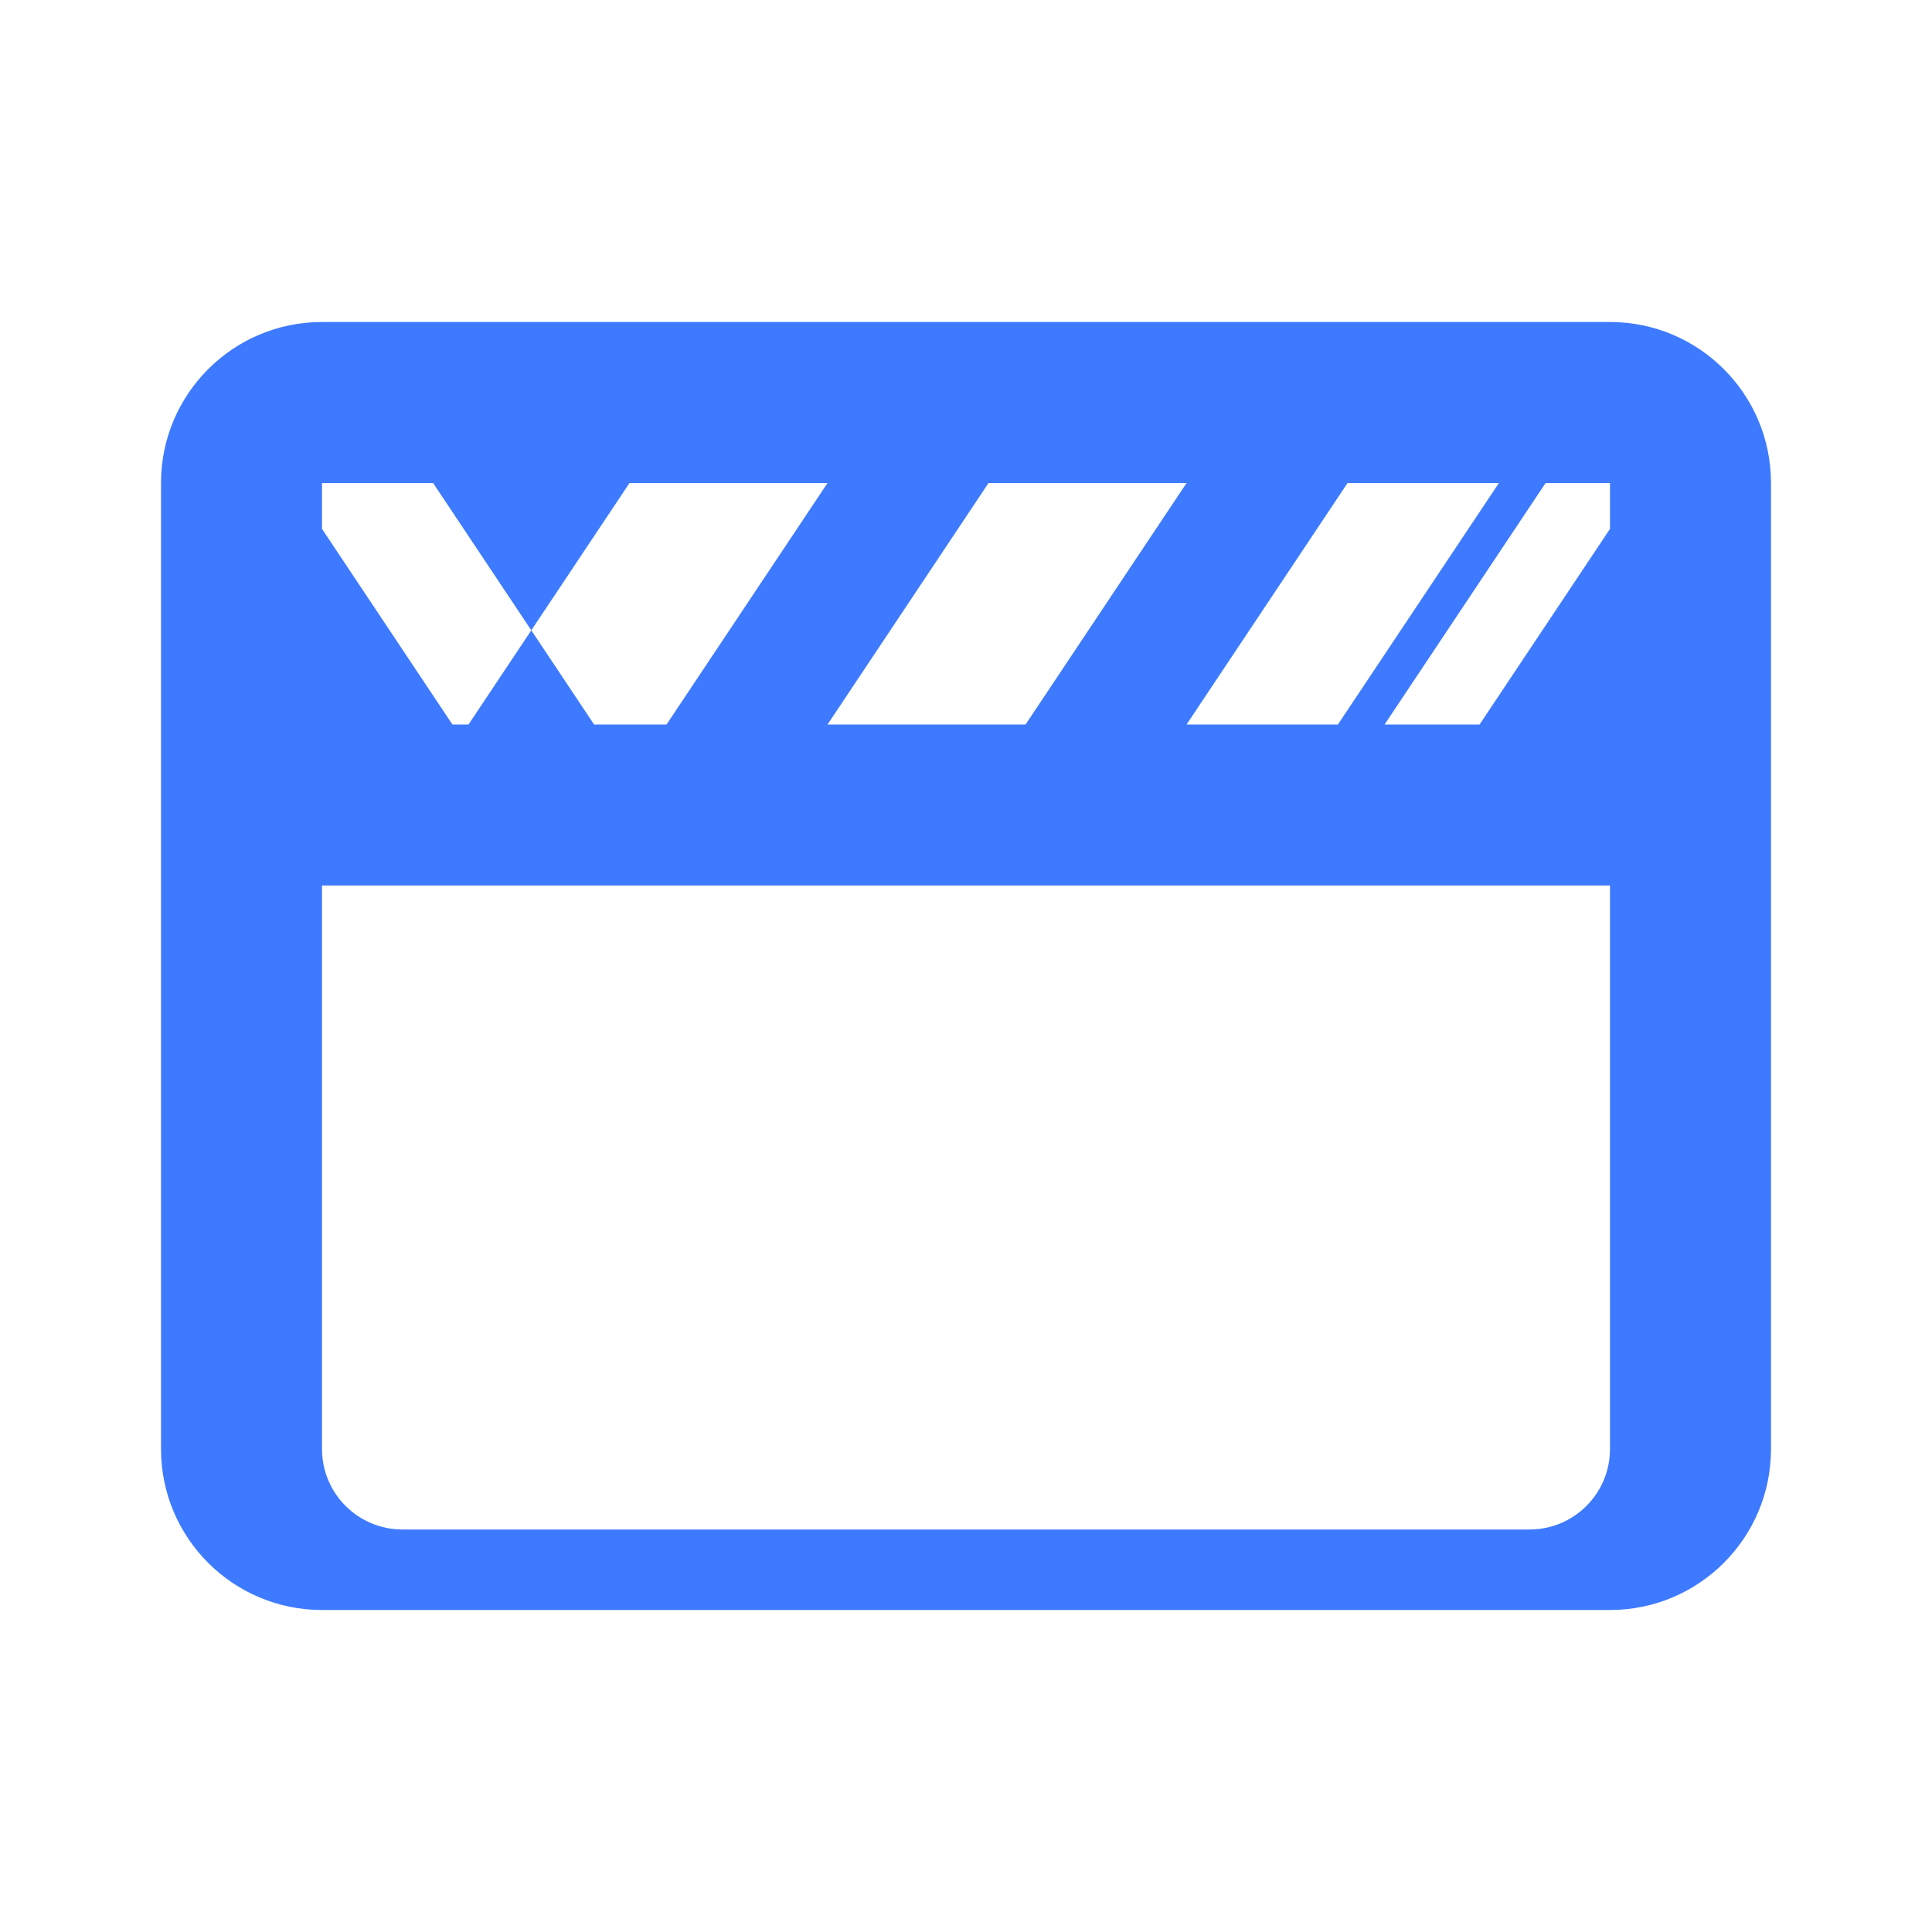
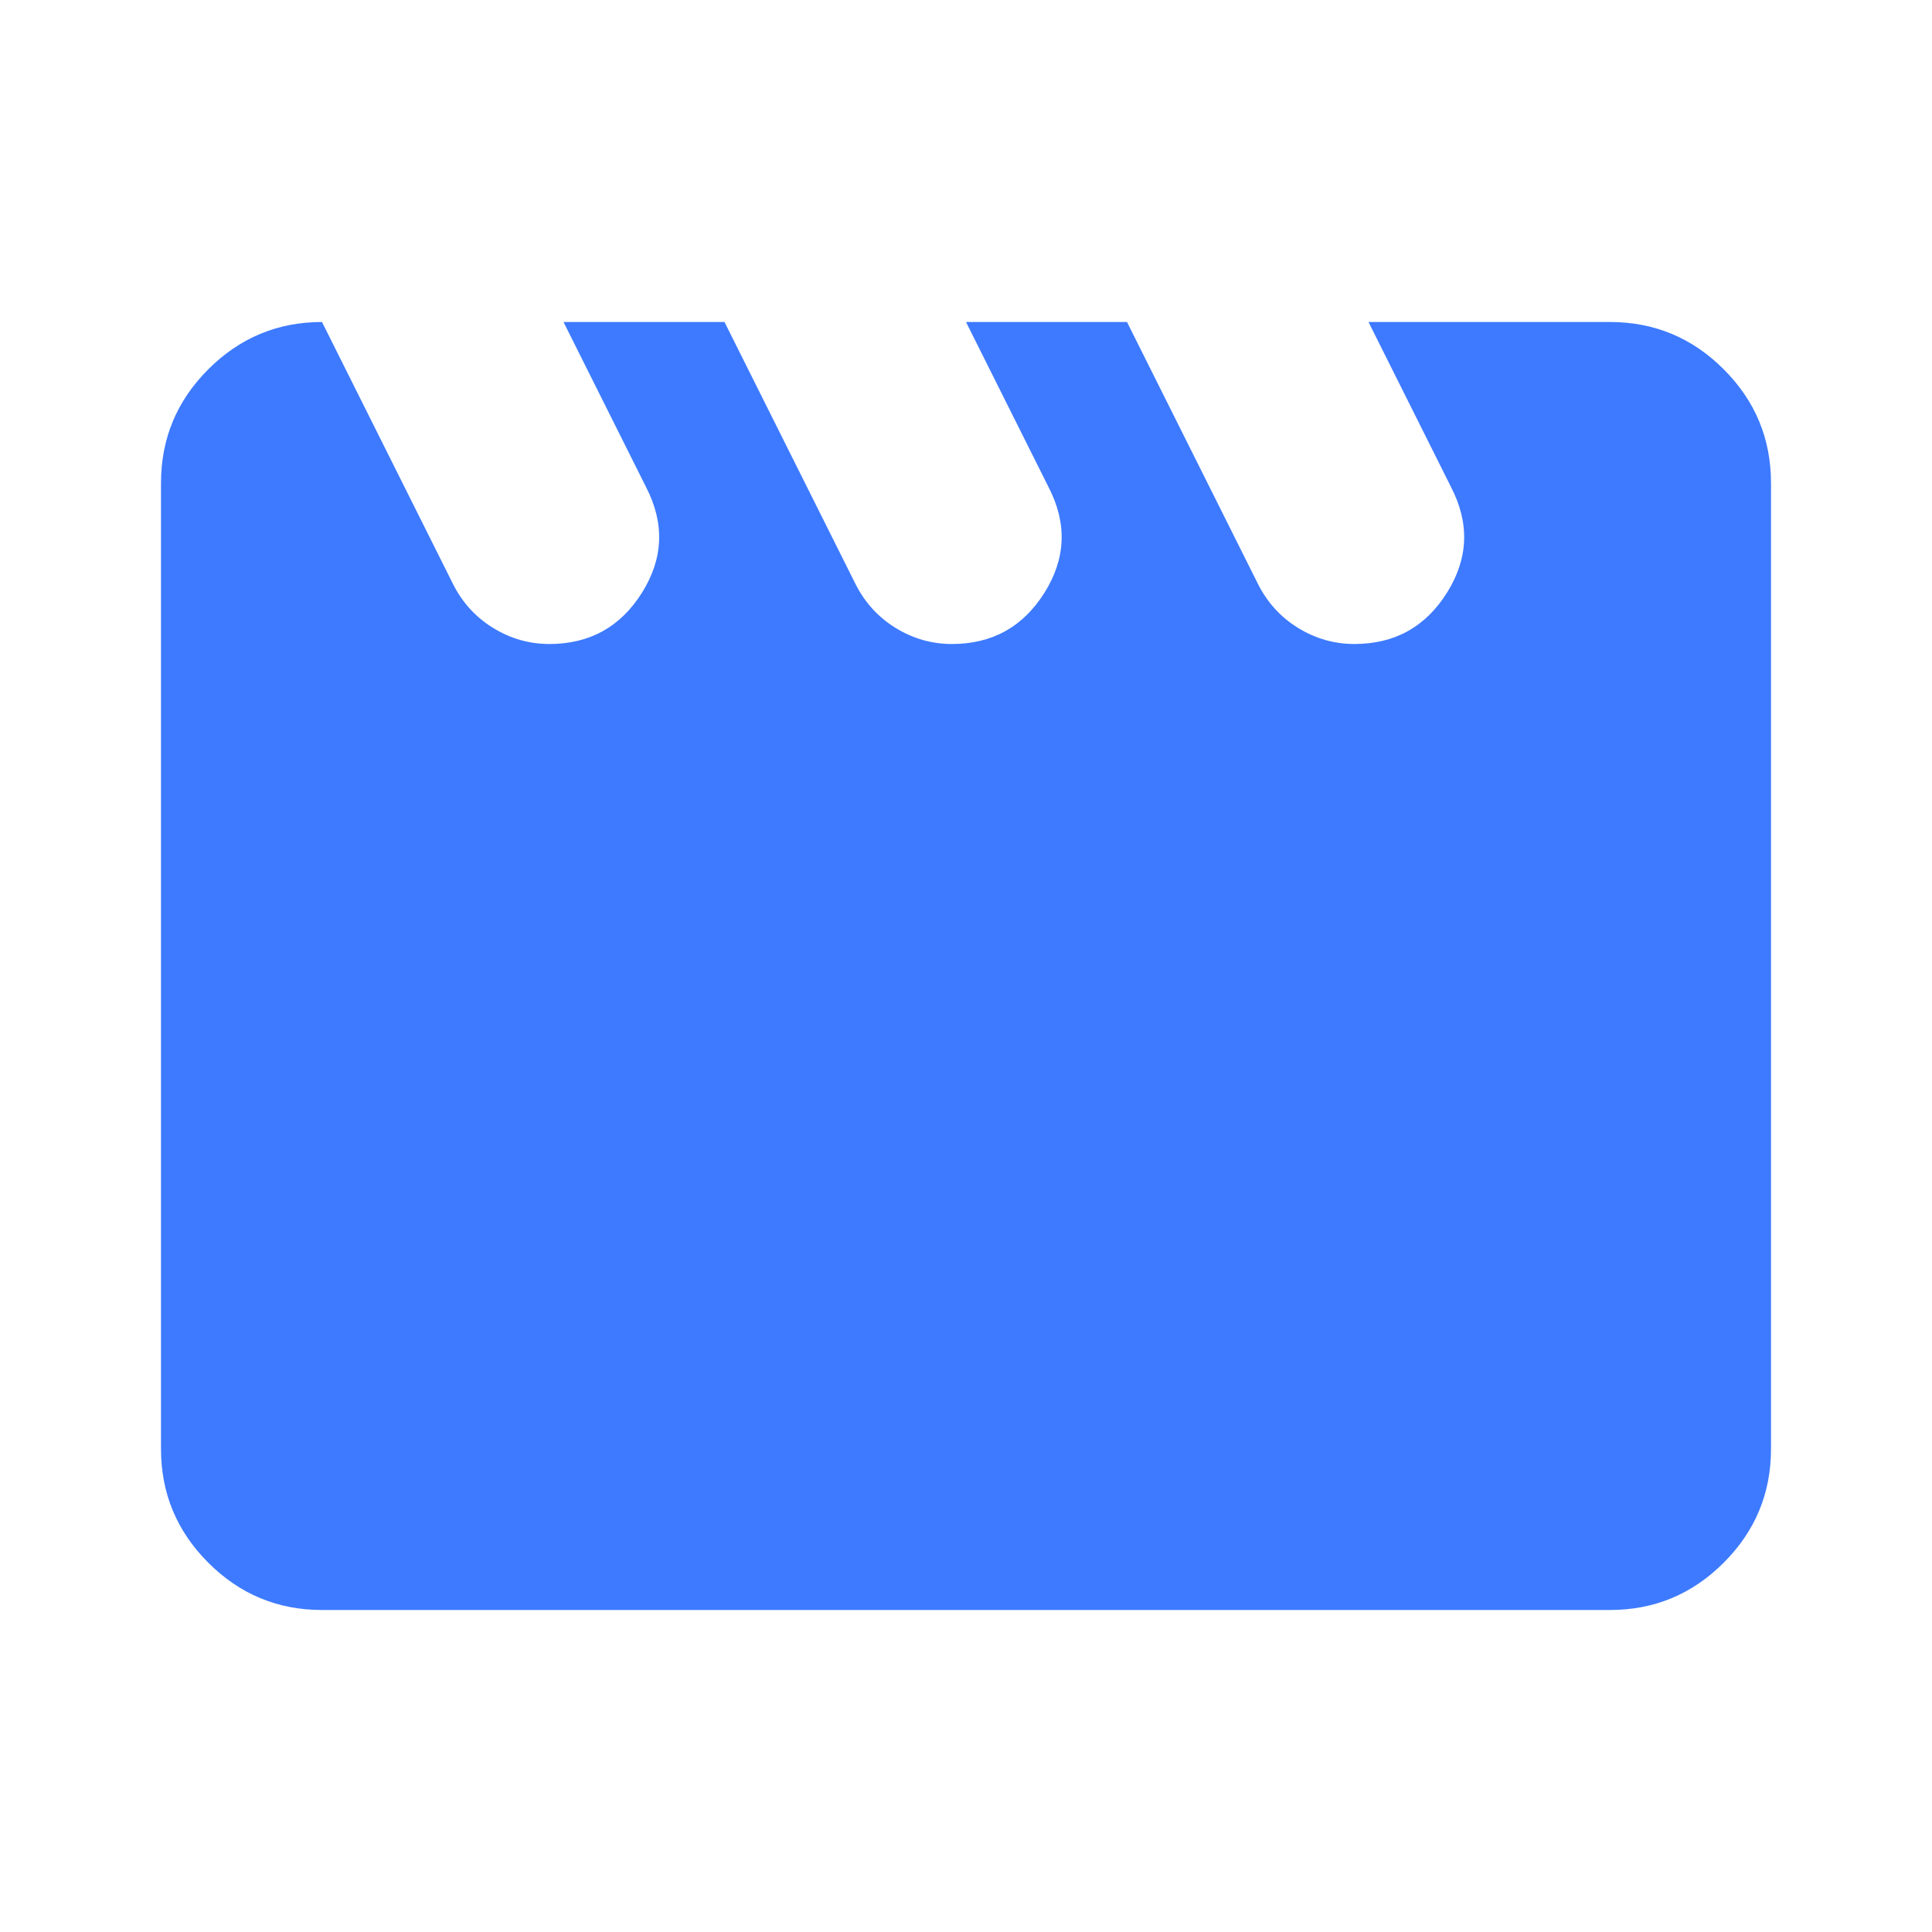
<svg xmlns="http://www.w3.org/2000/svg" viewBox="0 0 24 24" width="24" height="24">
-   <path fill="#3D7AFF" d="M4 4a2 2 0 0 0-2 2v12a2 2 0 0 0 2 2h16a2 2 0 0 0 2-2V6a2 2 0 0 0-2-2H4zm0 2h1.38l2 3H5.62L4 6.57V6zm3.82 0h2.46l-2 3H5.82l2-3zm4.46 0h2.46l-2 3h-2.46l2-3zm4.46 0h2.46l-2 3h-2.46l2-3zm4.46 0H20v.57l-1.62 2.43h-1.76l2-3zM4 11h16v7a1 1 0 0 1-1 1H5a1 1 0 0 1-1-1v-7z" />
+   <g transform="translate(0, 24) scale(0.025, 0.025)">
+     <path fill="#3D7AFF" d="m160-800 65 130q7 14 20 22t28 8q30 0 46-25.5t2-52.5l-41-82h80l65 130q7 14 20 22t28 8q30 0 46-25.5t2-52.5l-41-82h80l65 130q7 14 20 22t28 8q30 0 46-25.5t2-52.5l-41-82h120q33 0 56.5 23.5T880-720v480q0 33-23.5 56.5T800-160H160q-33 0-56.5-23.5T80-240v-480q0-33 23.5-56.5T160-800Z" />
+   </g>
</svg>
